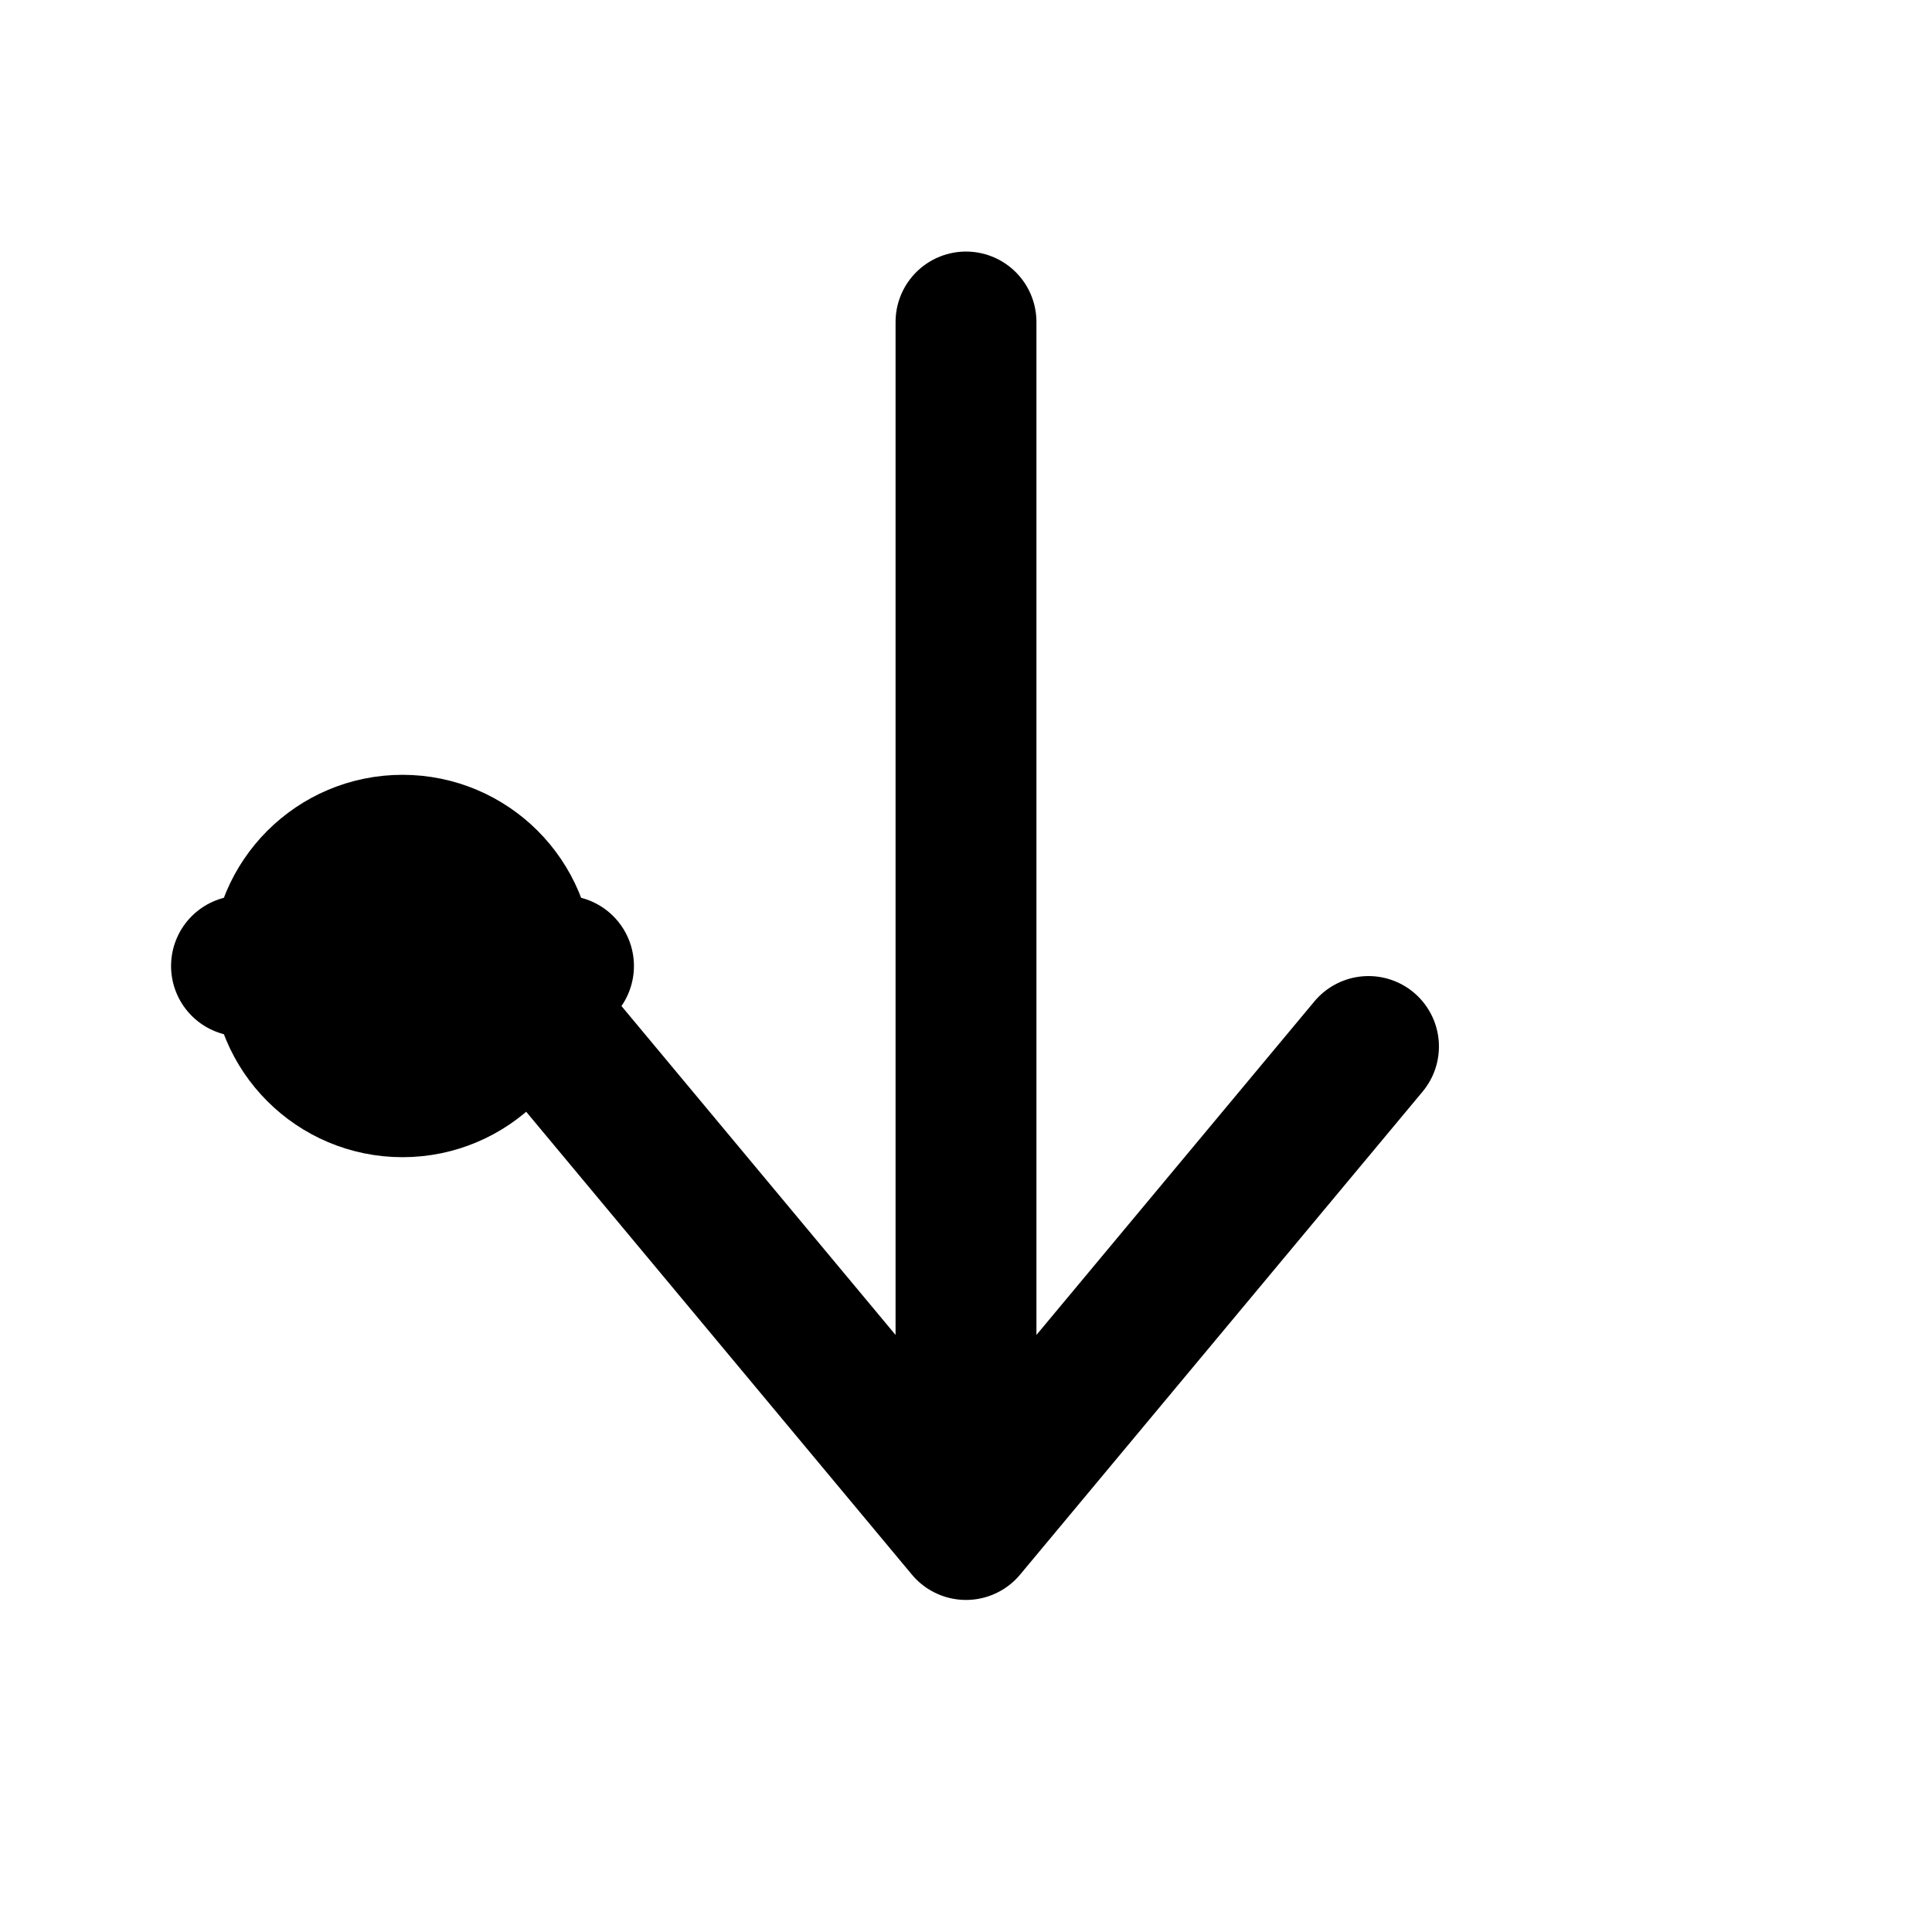
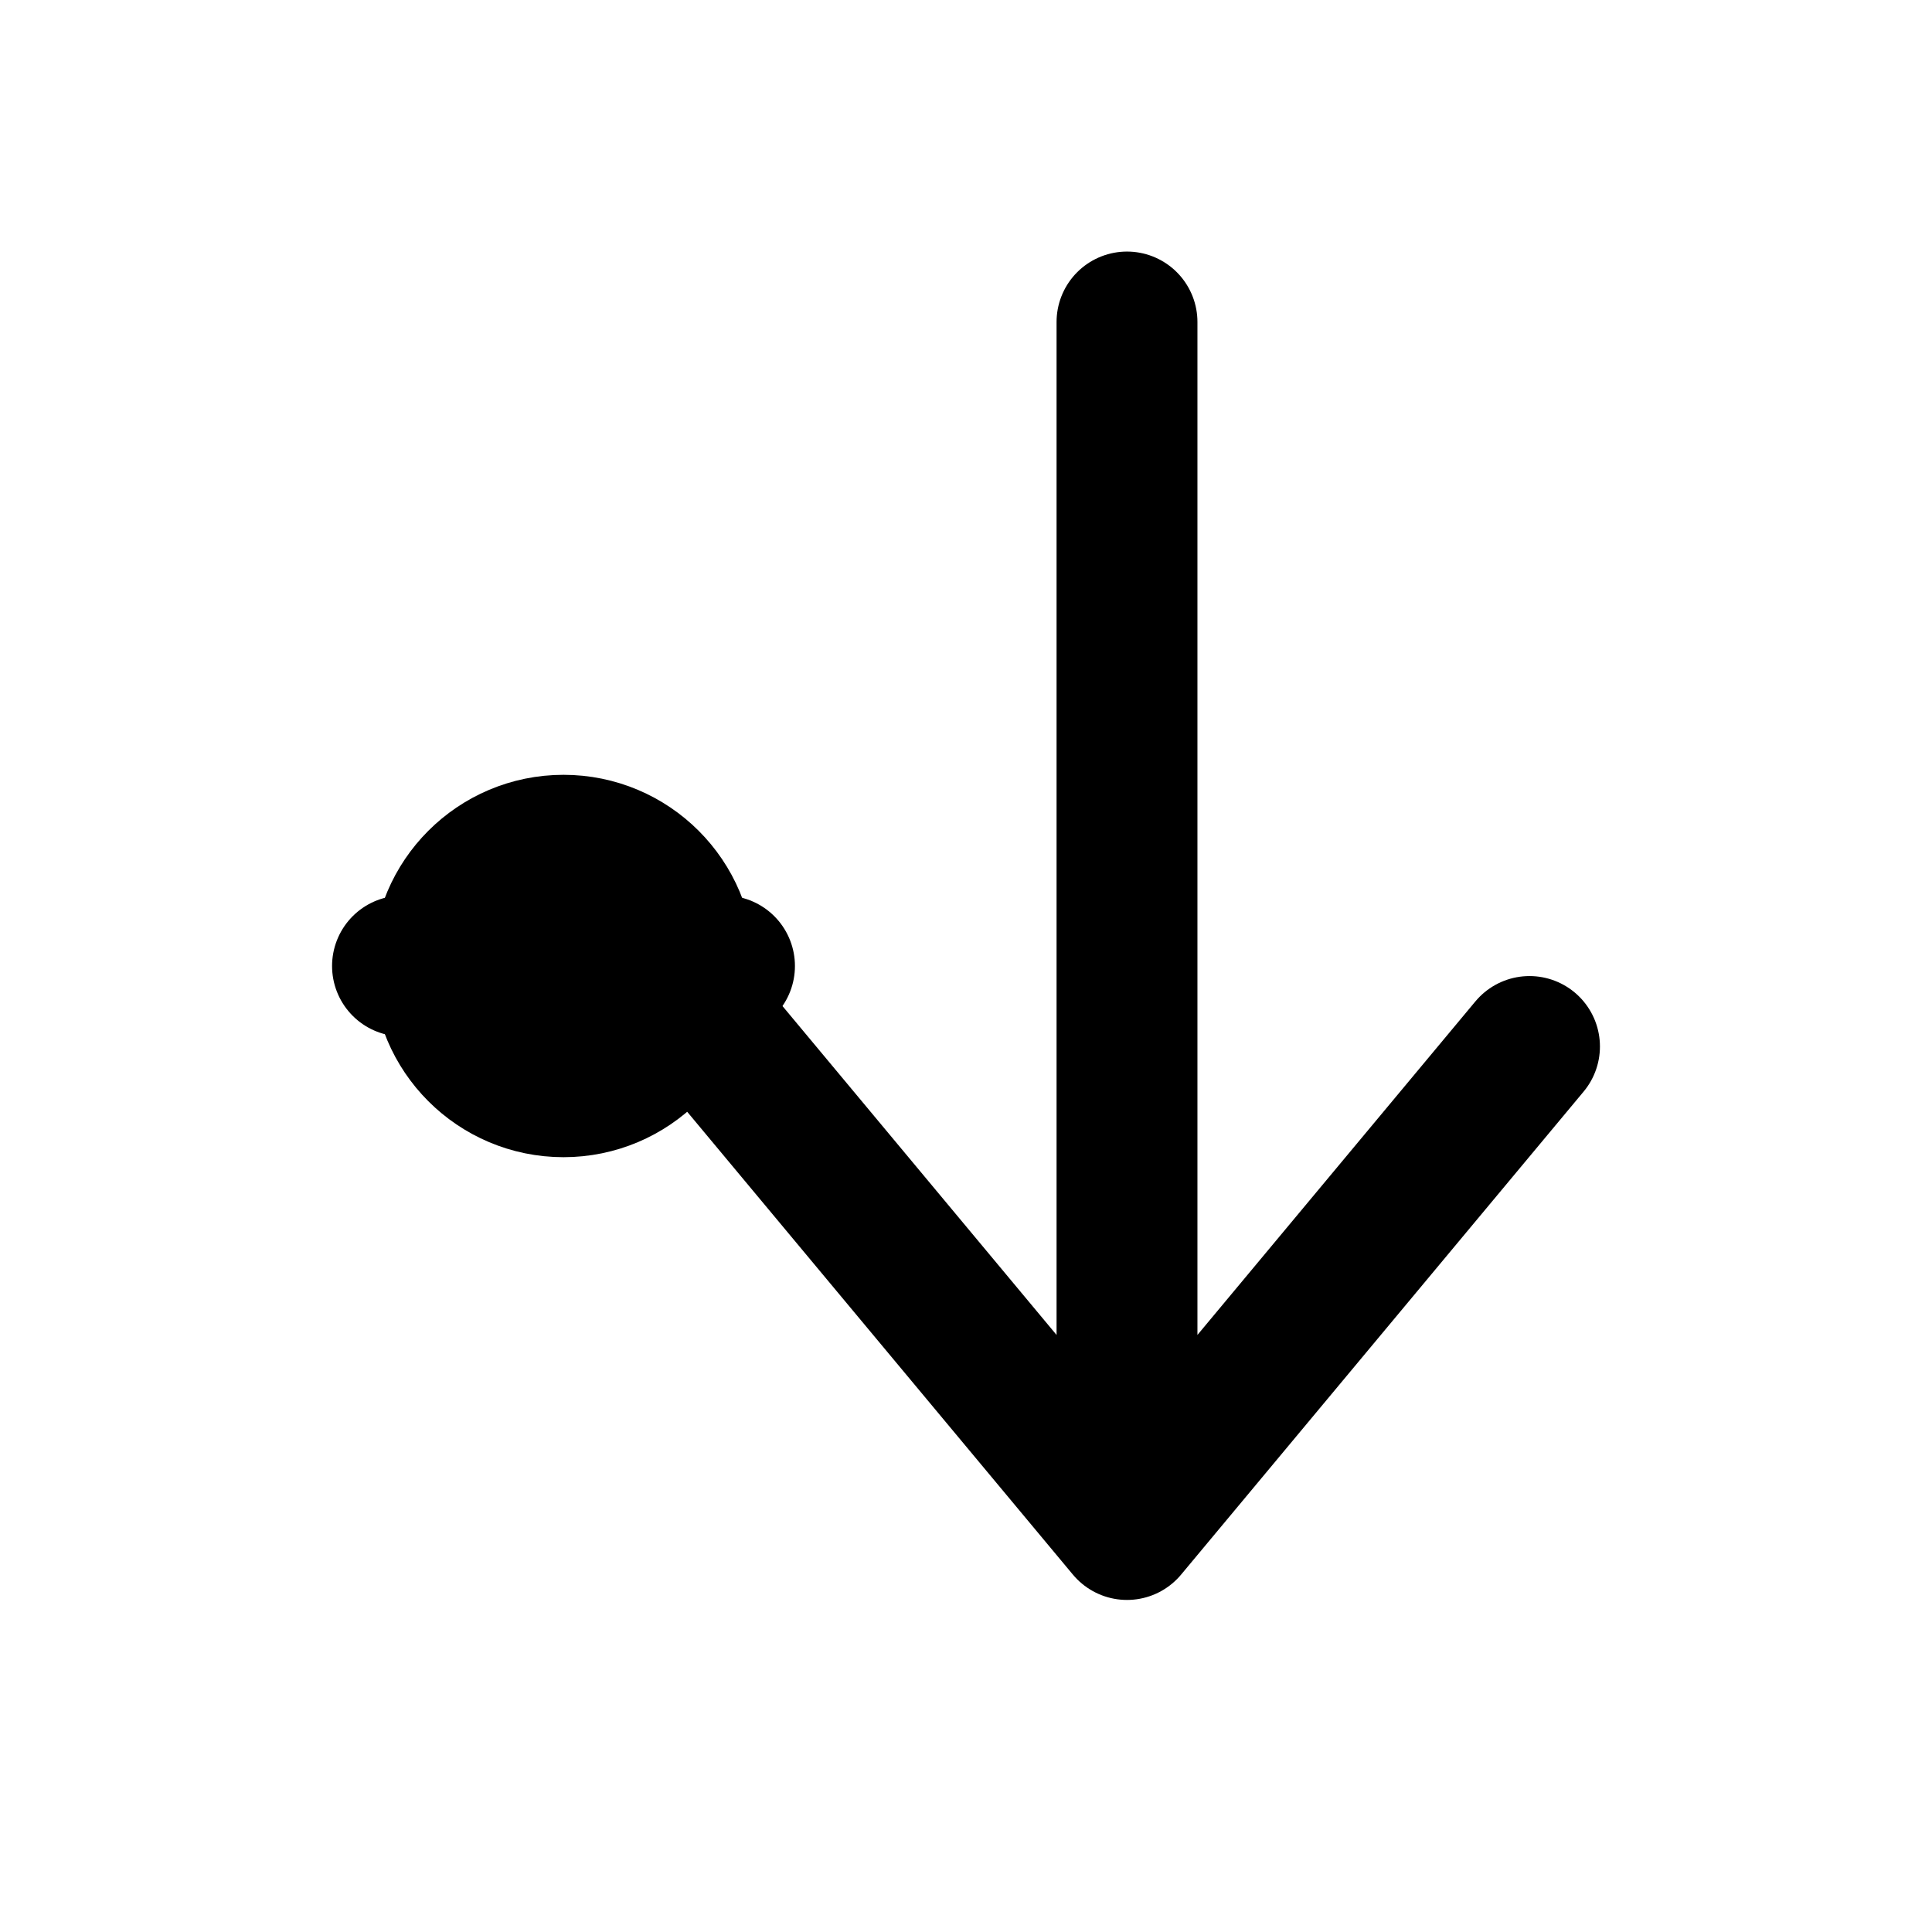
<svg xmlns="http://www.w3.org/2000/svg" viewBox="0 0 24 24" fill="none" stroke="currentColor" stroke-width="1.75" stroke-linecap="round" stroke-linejoin="round" role="img" aria-labelledby="title">
  <g>
-     <path d="M12 4v15m-5-6 5 6 5-6" />
-     <circle cx="5" cy="12" r="1.5" />
-     <path d="M3 12L7 12" />
+     <path d="M14 4v15m-5-6 5 6 5-6" />
+     <circle cx="7" cy="12" r="1.5" />
+     <path d="M5 12L9 12" />
  </g>
</svg>
